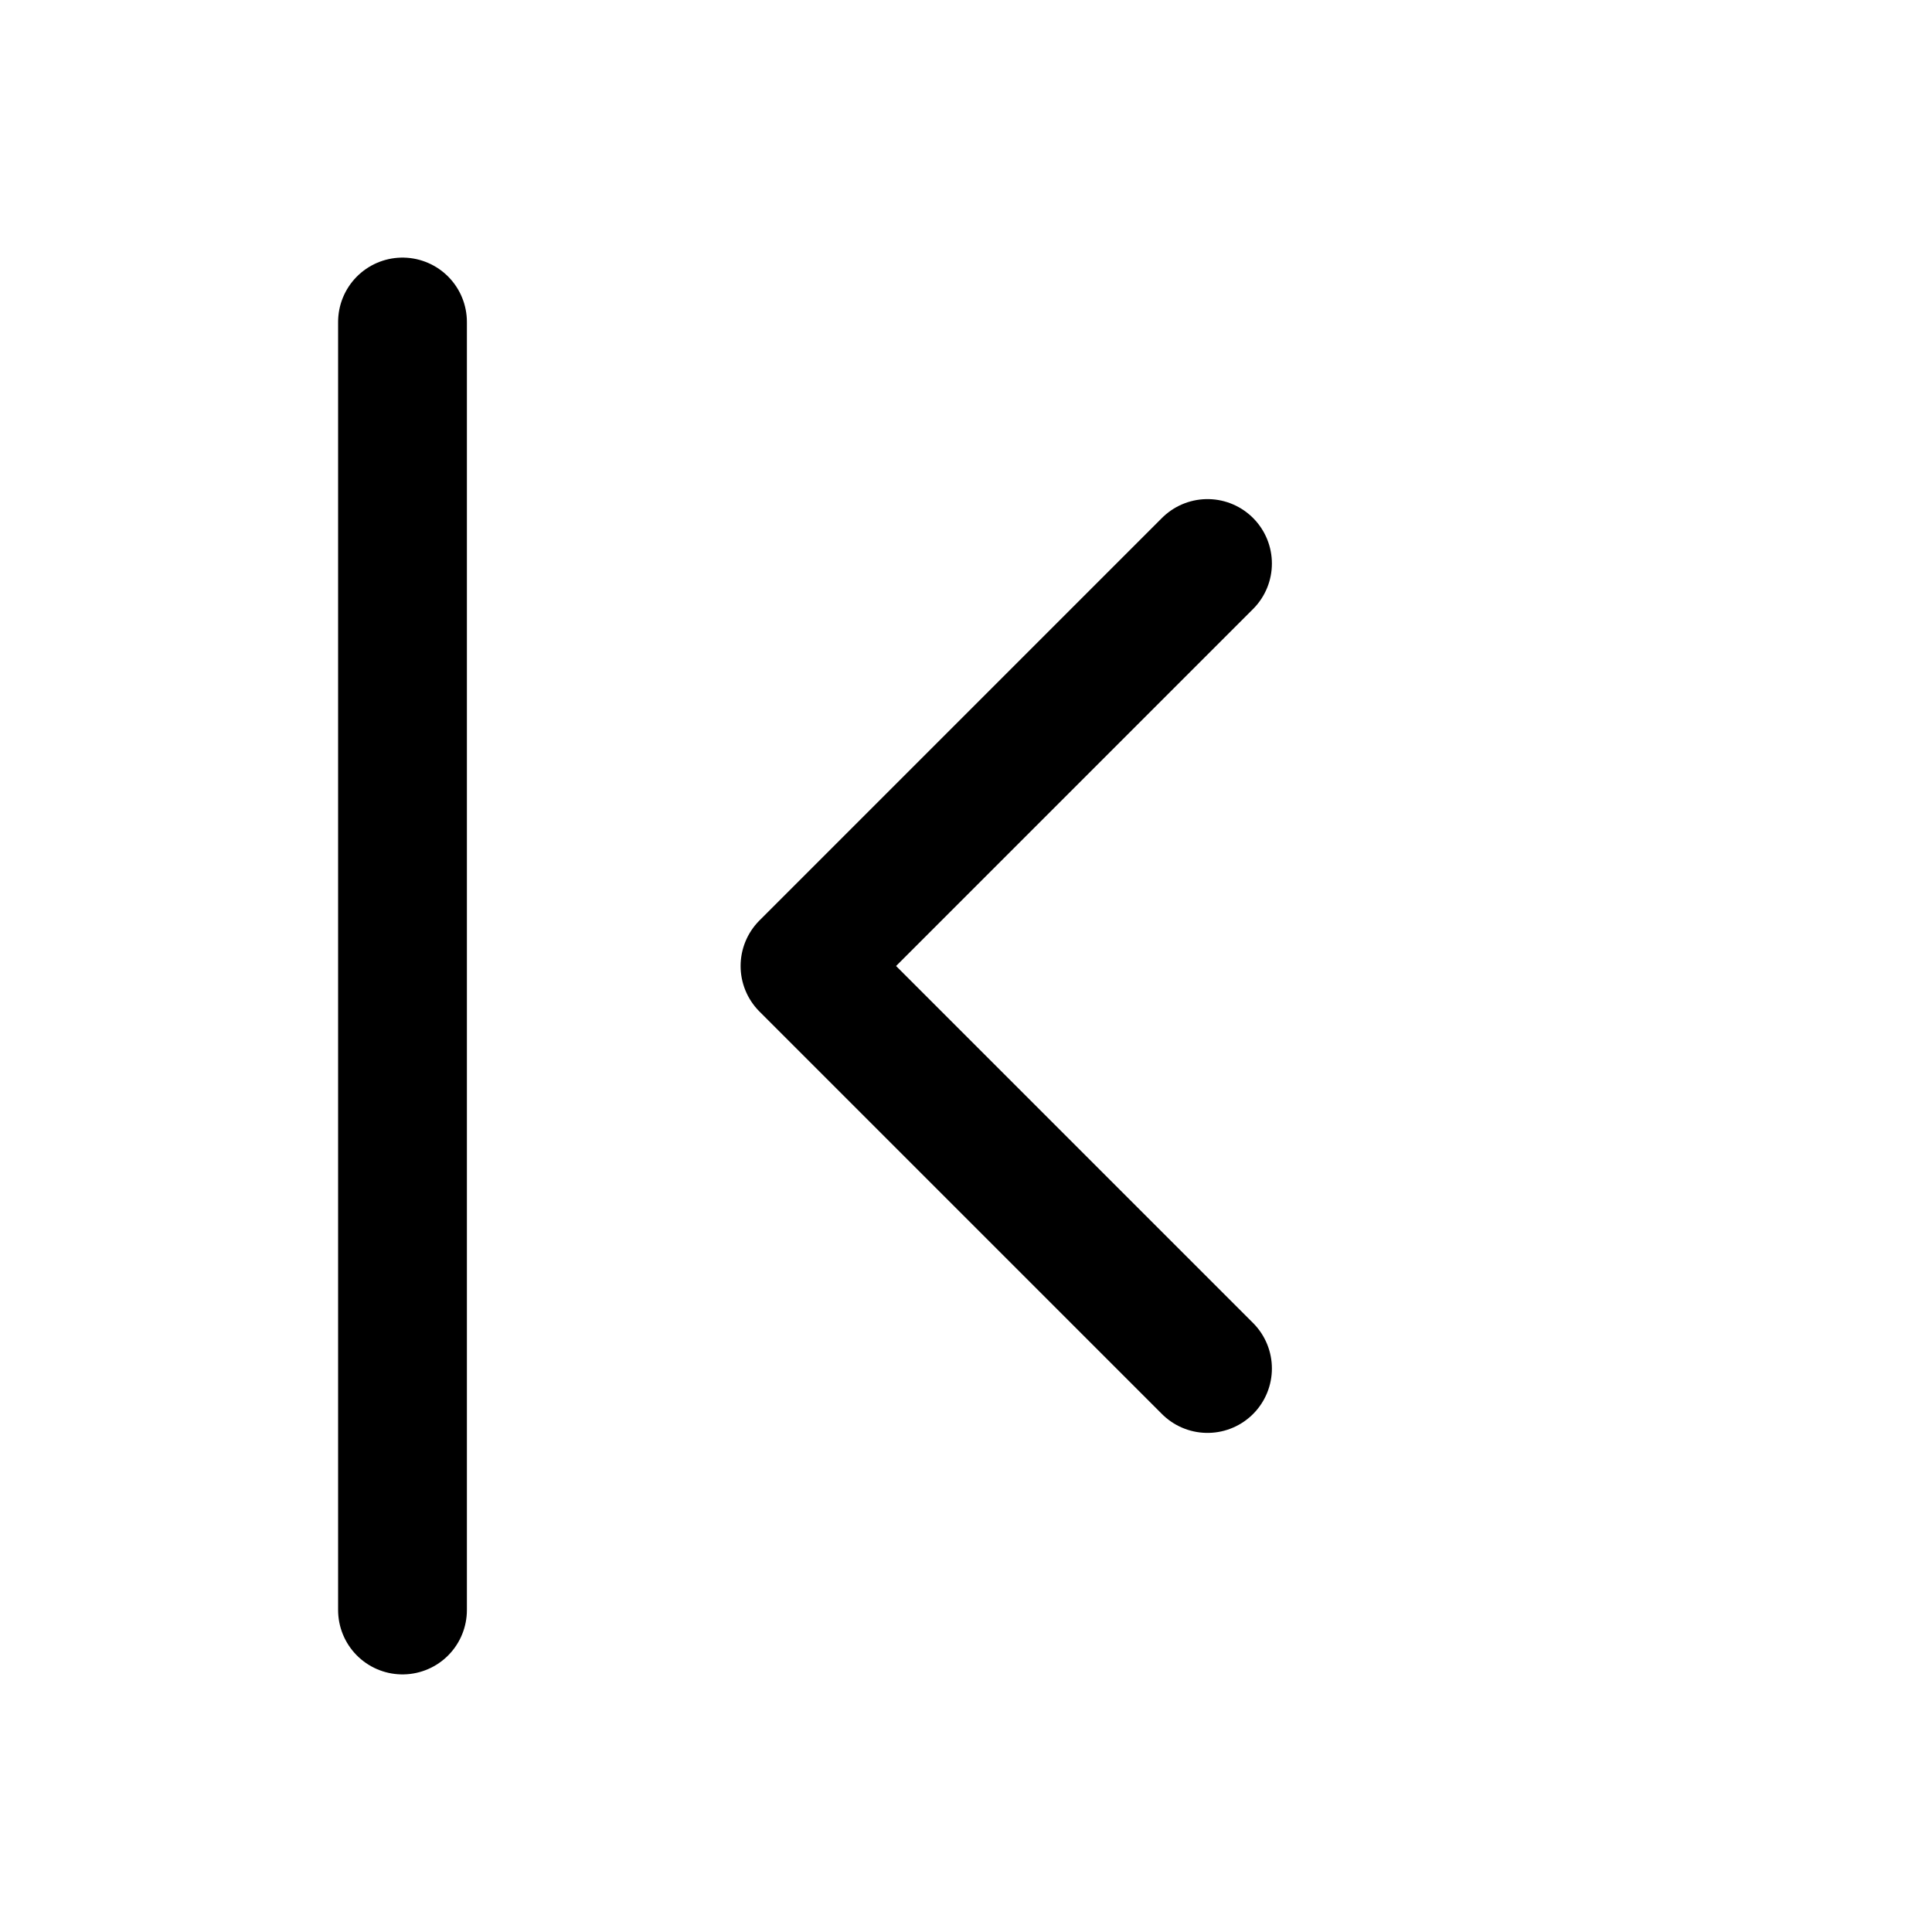
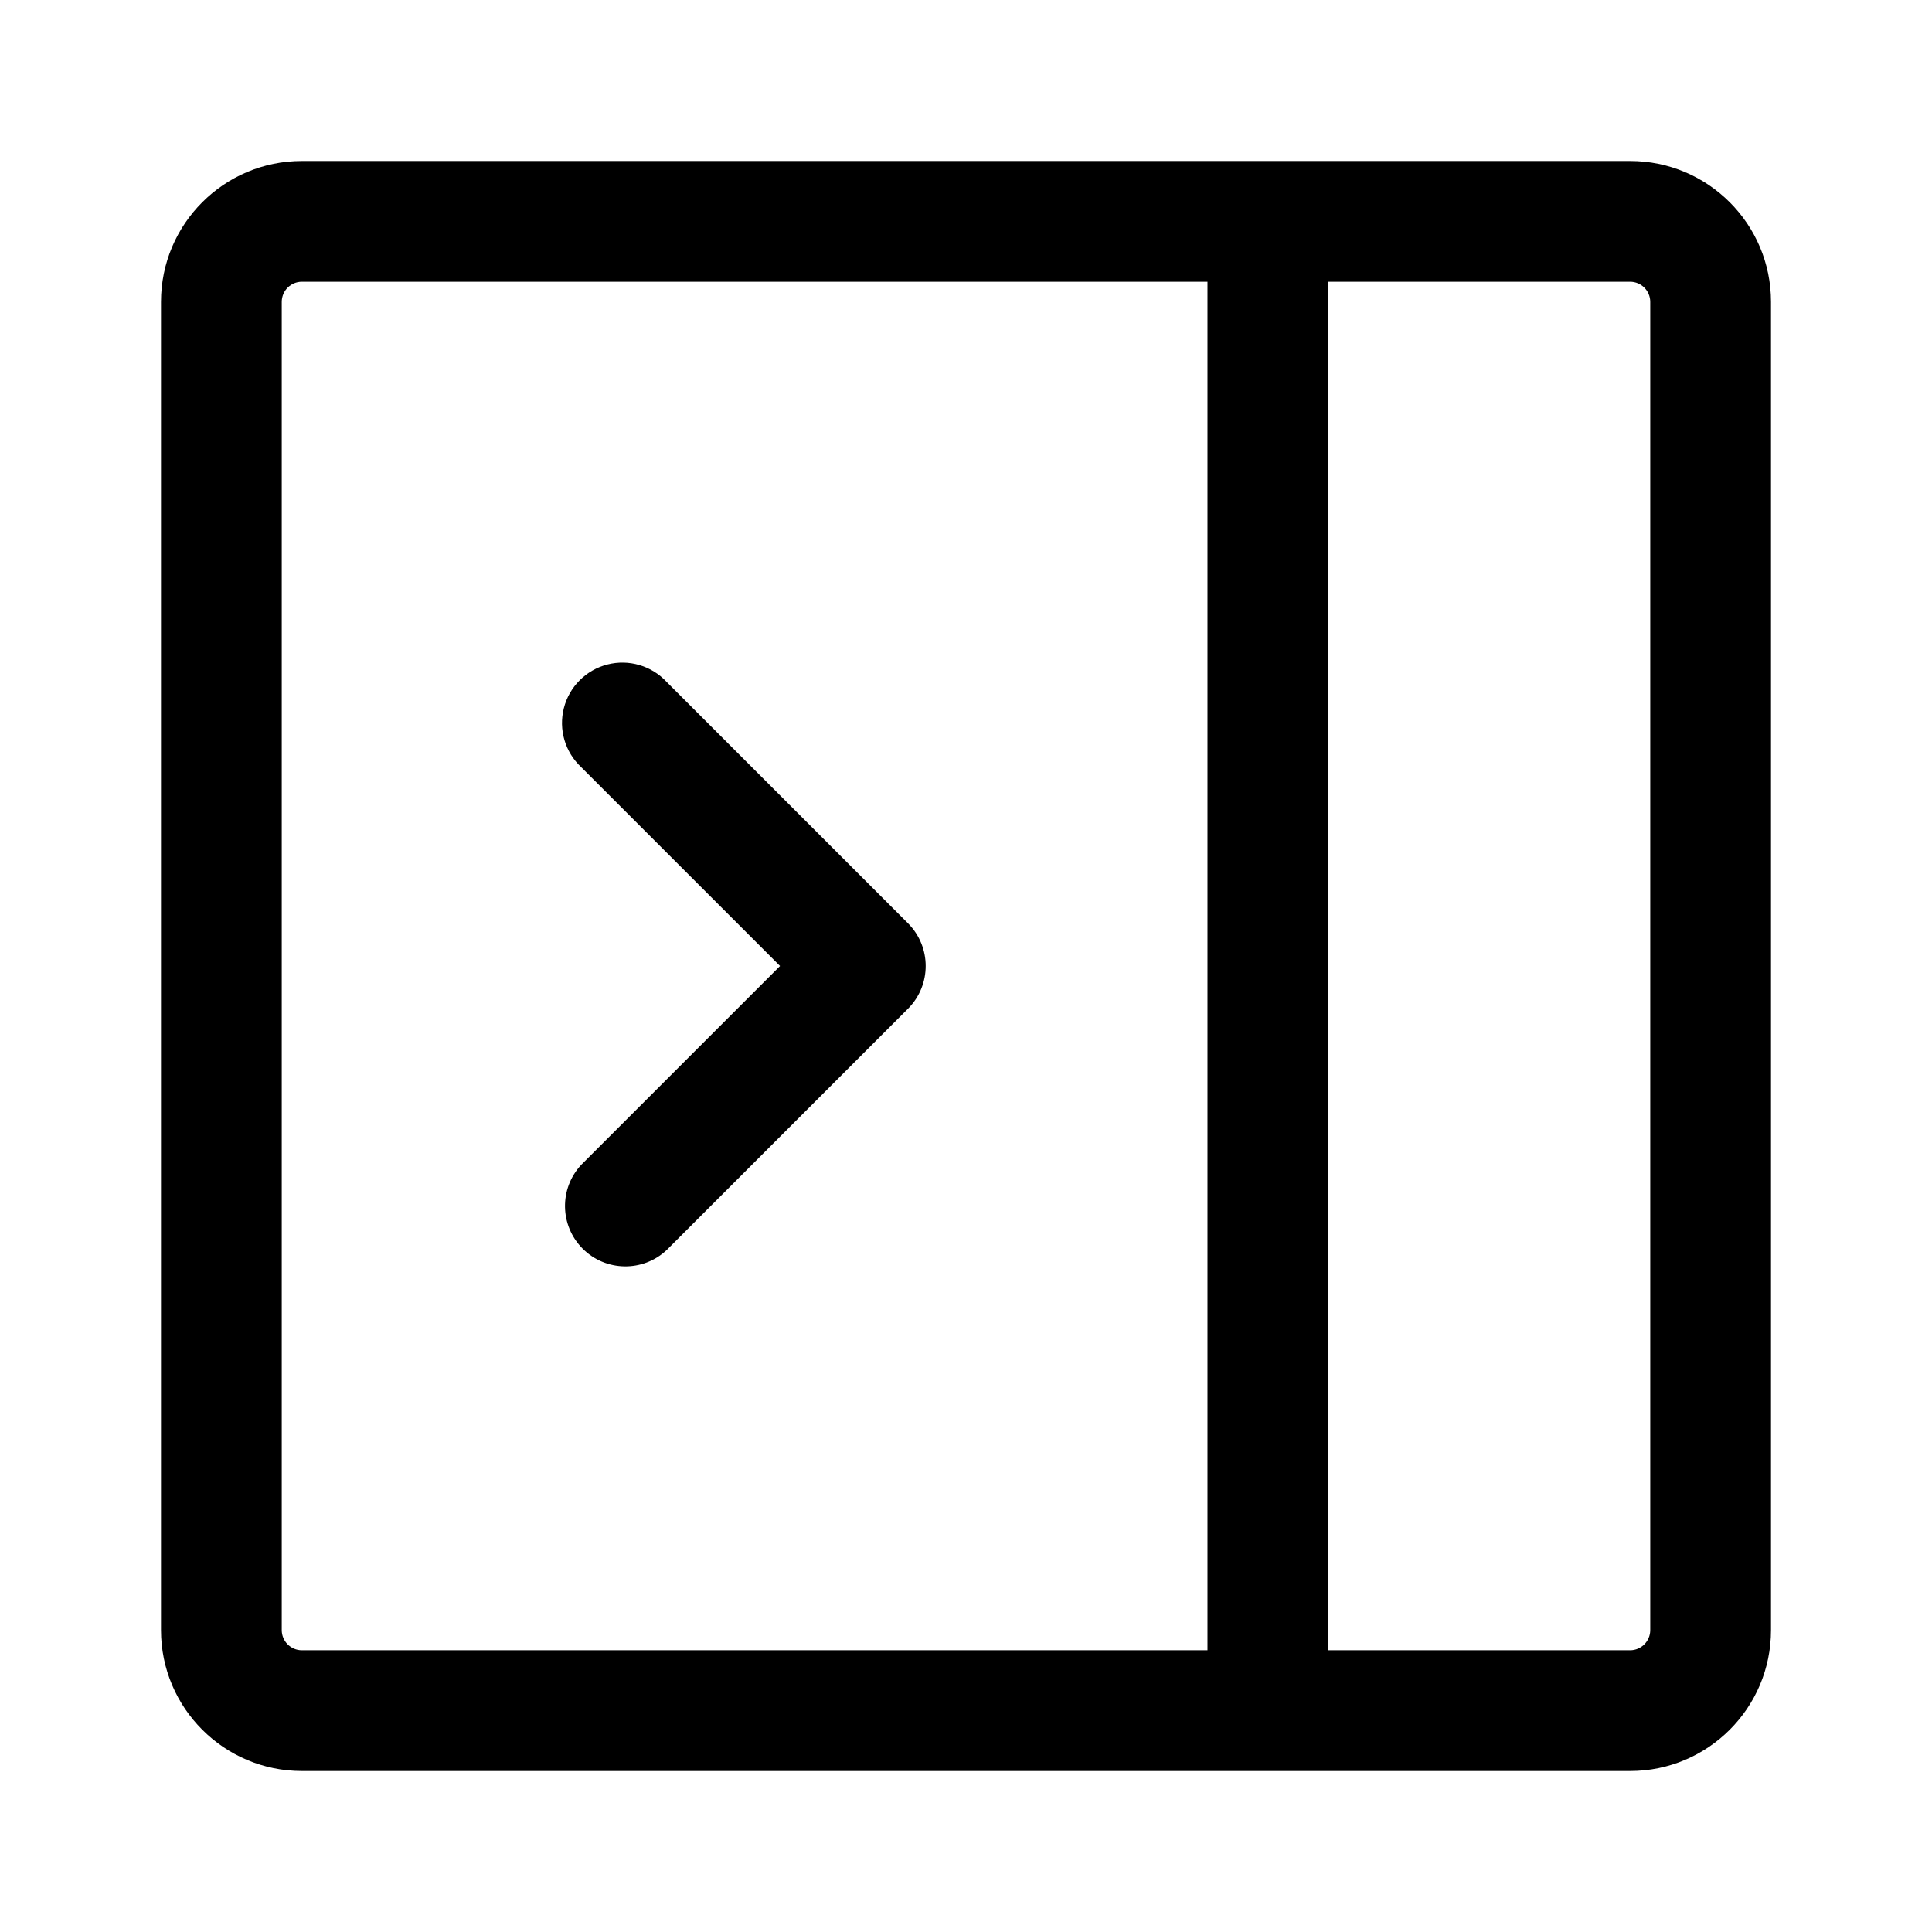
- <svg xmlns="http://www.w3.org/2000/svg" width="24" height="24" viewBox="0 0 24 24" fill="none" stroke="currentColor" stroke-width="1.6" stroke-linecap="round" stroke-linejoin="round">
-   <path d="M5 4V20" />
-   <path d="M15 7L10 12L15 17" />
+ <svg xmlns="http://www.w3.org/2000/svg" fill="#000000" width="800px" height="800px" viewBox="0 0 24 24">
+   <path fill-rule="evenodd" d="M7.22 14.47L9.69 12 7.22 9.53a.75.75 0 111.06-1.06l3 3a.75.75 0 010 1.06l-3 3a.75.75 0 01-1.06-1.06z" />
+   <path fill-rule="evenodd" d="M3.75 2A1.75 1.75 0 002 3.75v16.5c0 .966.784 1.75 1.75 1.75h16.5A1.75 1.75 0 0022 20.25V3.75A1.75 1.75 0 0020.25 2H3.75zM3.5 3.75a.25.25 0 01.25-.25H15v17H3.75a.25.25 0 01-.25-.25V3.75zm13 16.75v-17h3.75a.25.25 0 01.25.25v16.5a.25.25 0 01-.25.25H16.5z" />
</svg>
